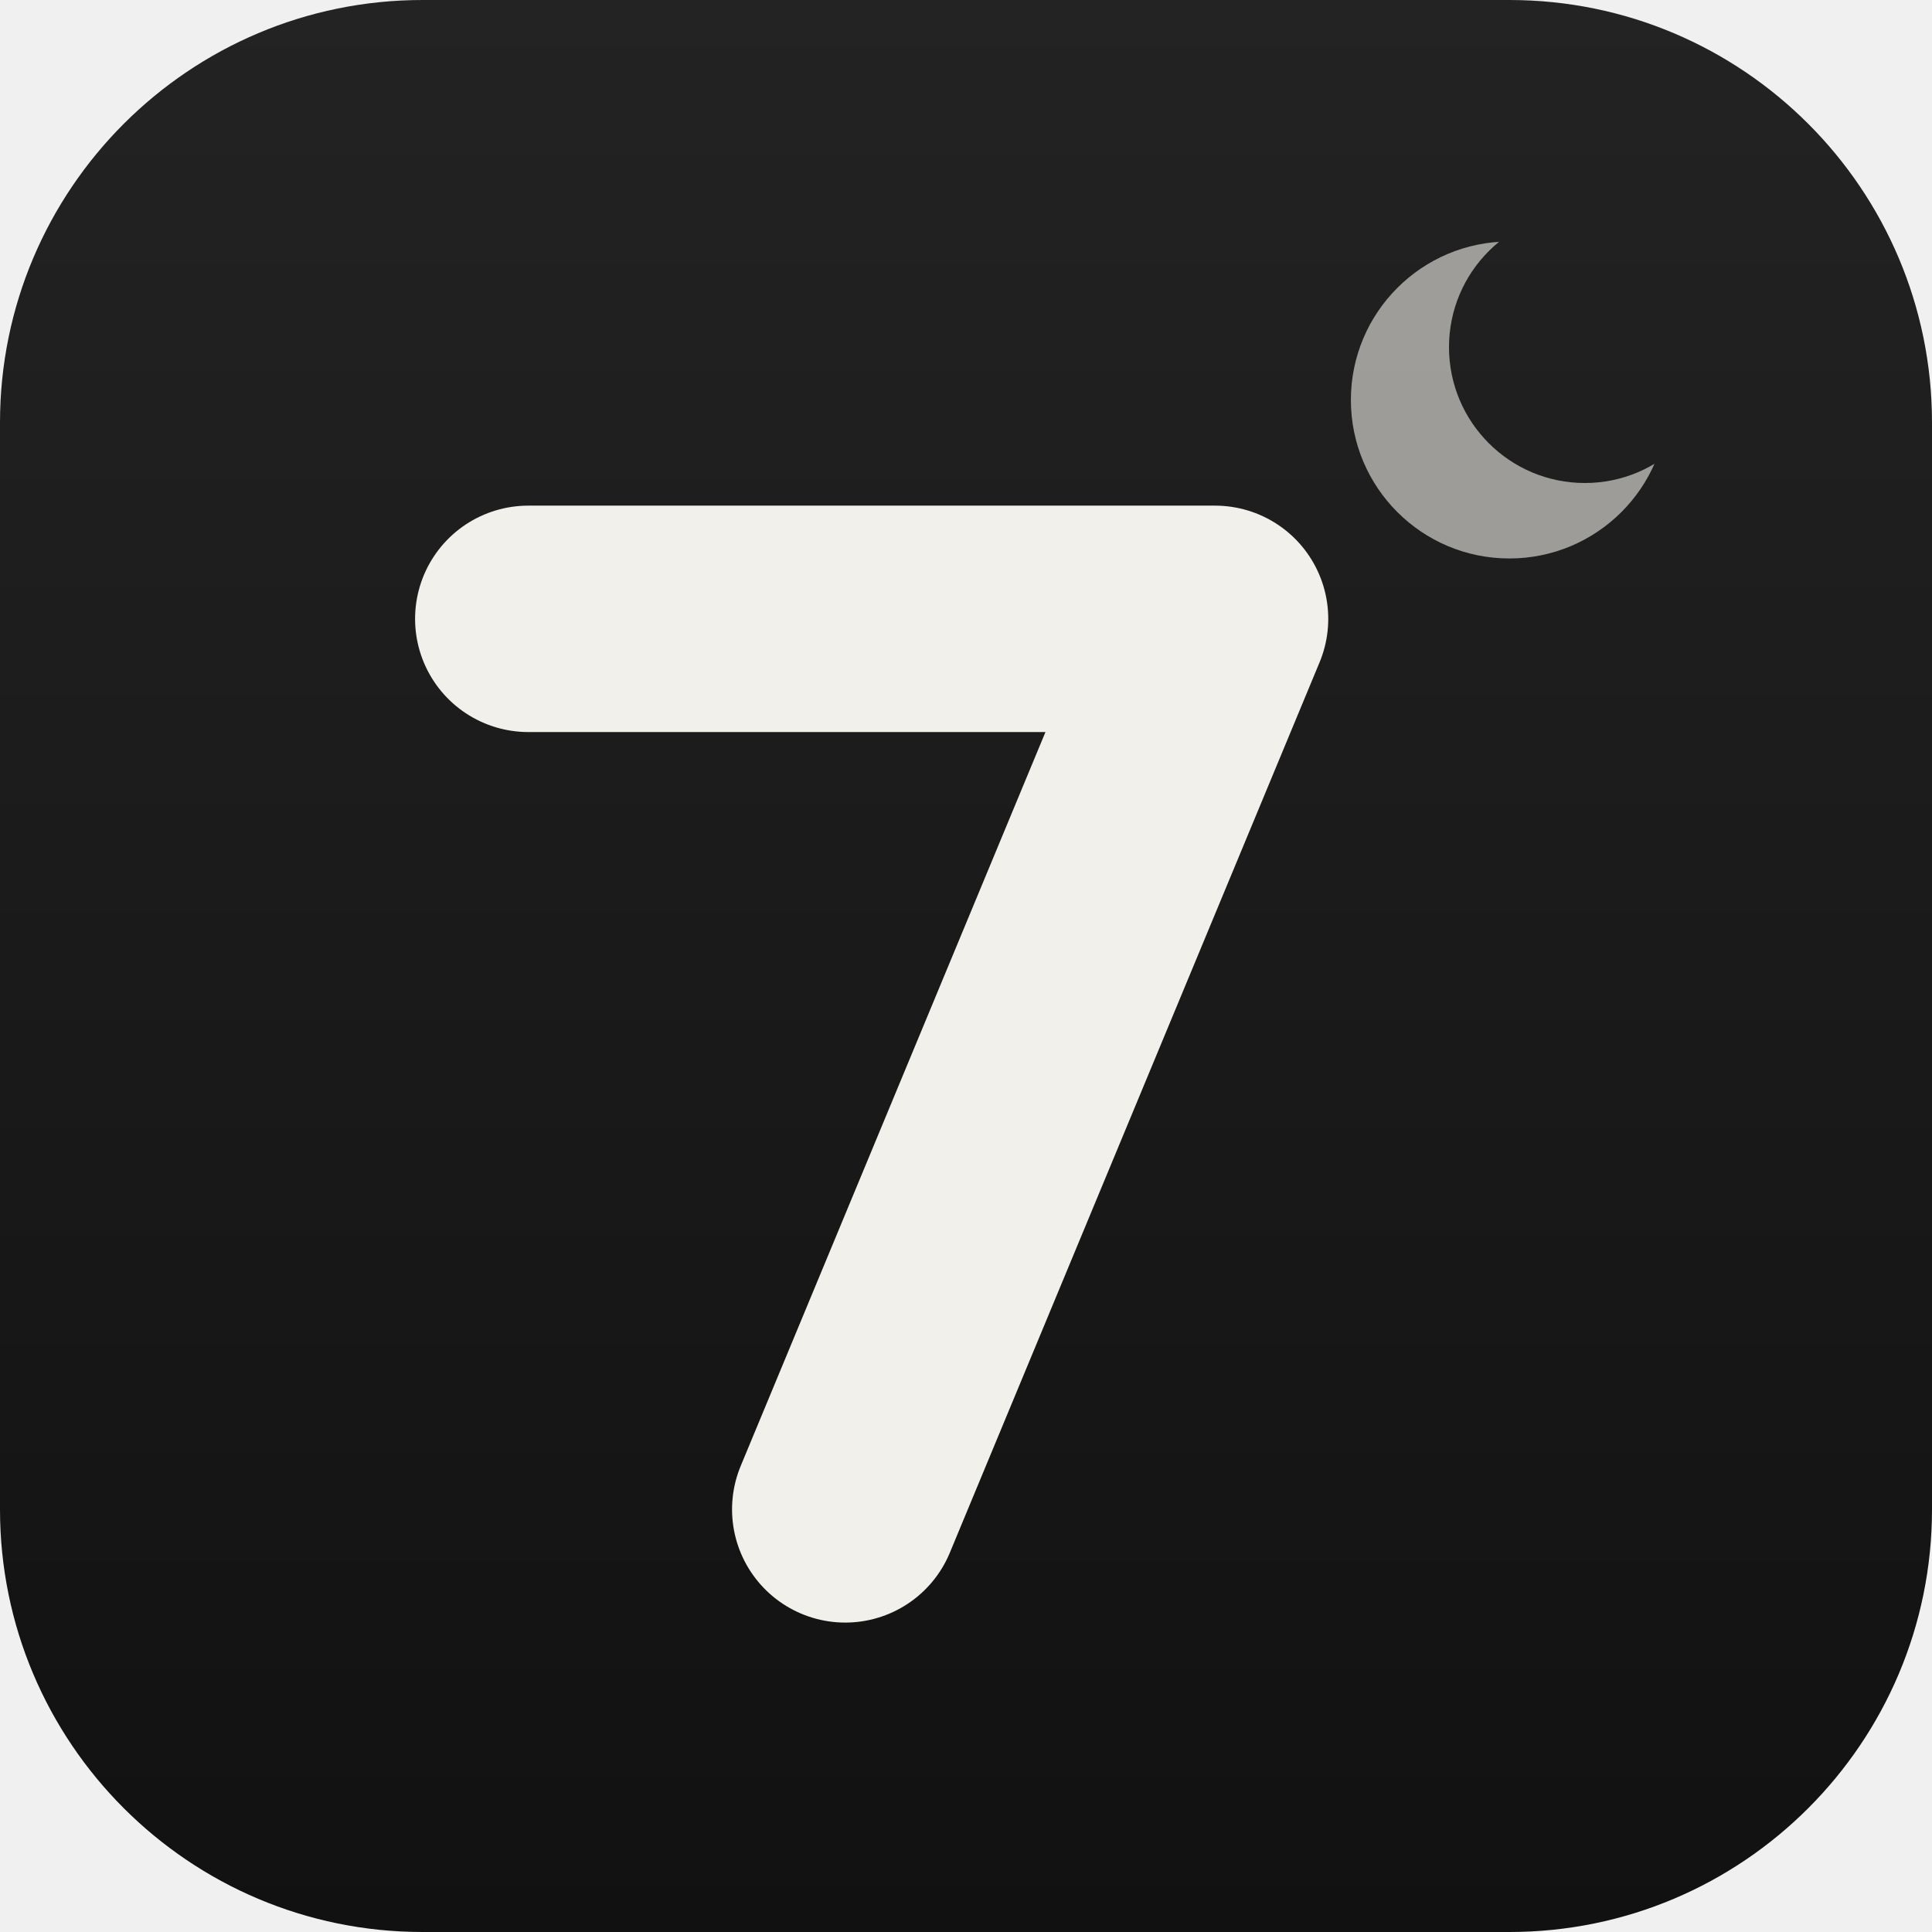
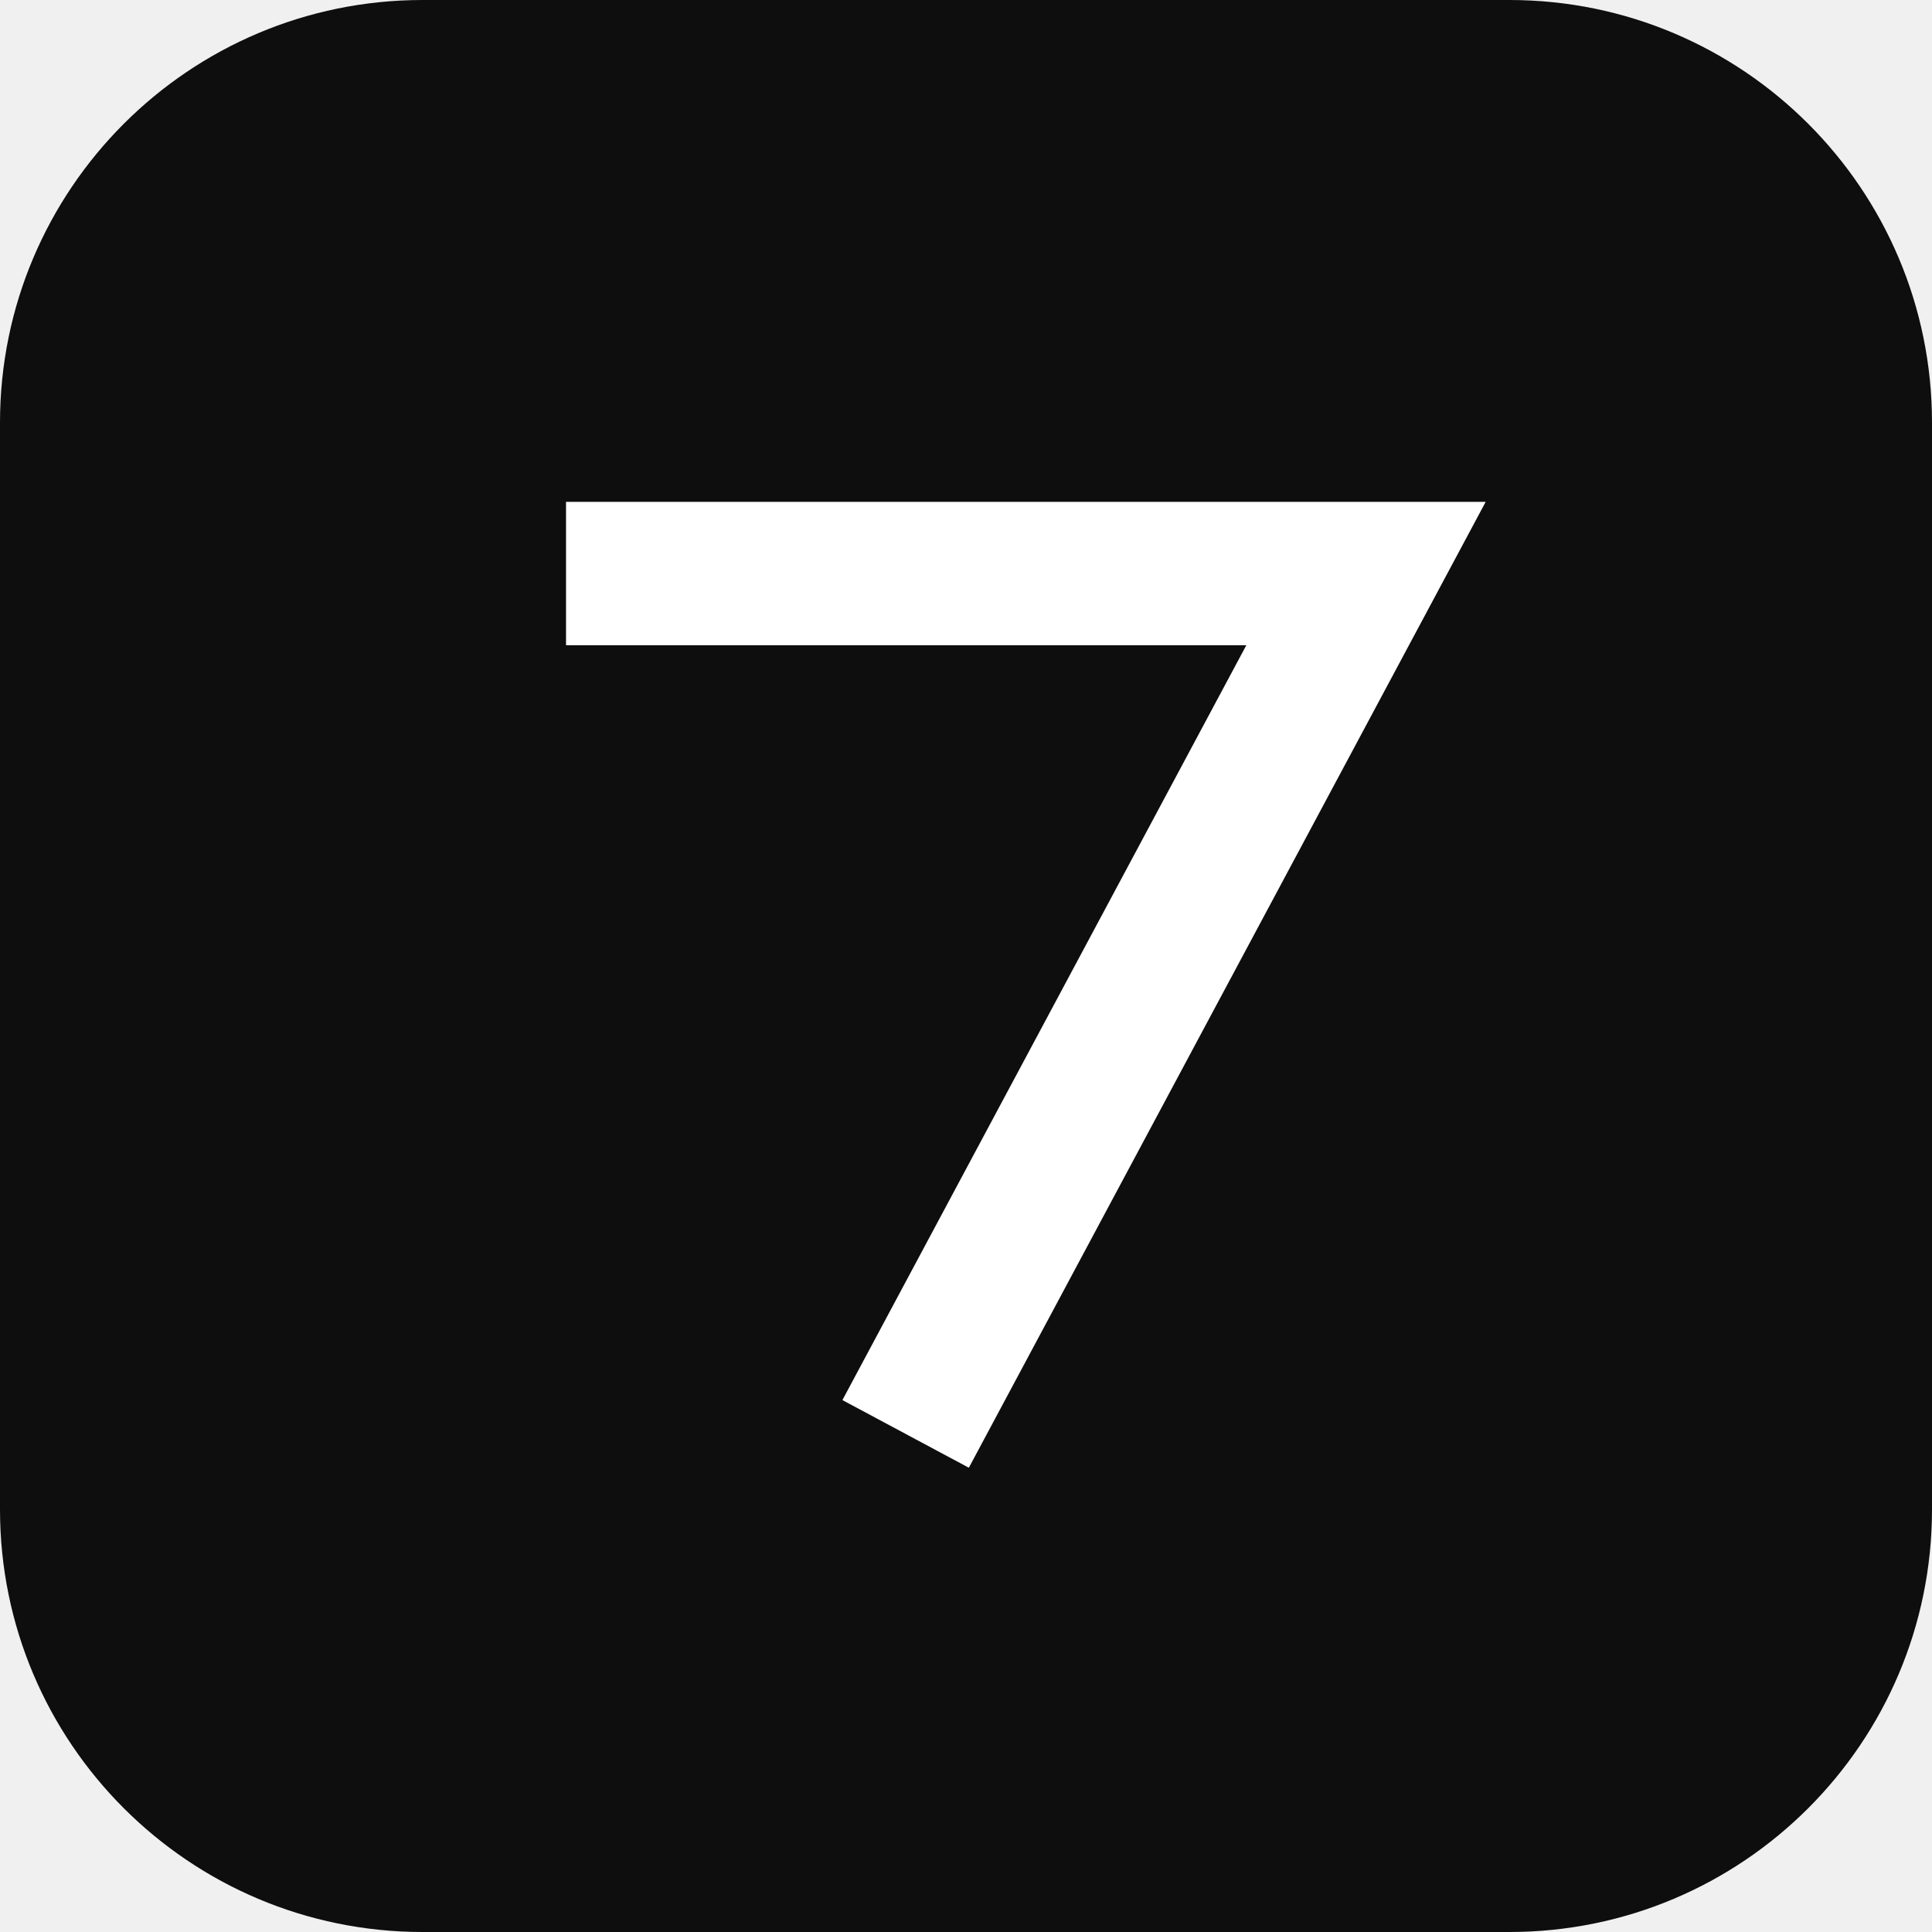
<svg xmlns="http://www.w3.org/2000/svg" viewBox="0 0 512 512">
-   <defs>
-     <linearGradient id="ground" x1="0" y1="0" x2="0" y2="1">
-       <stop offset="0" stop-color="#232323" />
-       <stop offset="1" stop-color="#111111" />
-     </linearGradient>
-     <mask id="crescent">
-       <rect width="512" height="512" fill="#fff" />
-       <circle cx="420" cy="92" r="36" fill="#000" />
-     </mask>
-   </defs>
-   <rect width="512" height="512" rx="112" fill="url(#ground)" />
-   <path d="M140 164 H322 L224 400" fill="none" stroke="#f2f0ea" stroke-width="60" stroke-linecap="round" stroke-linejoin="round" />
-   <circle cx="400" cy="106" r="42" fill="#f2f0ea" opacity="0.6" mask="url(#crescent)" />
+   <rect width="512" height="512" rx="112" fill="#0e0e0e" />
+   <path d="M150 152 H362 L240 380" fill="none" stroke="#ffffff" stroke-width="38" stroke-linecap="butt" stroke-linejoin="miter" />
</svg>
